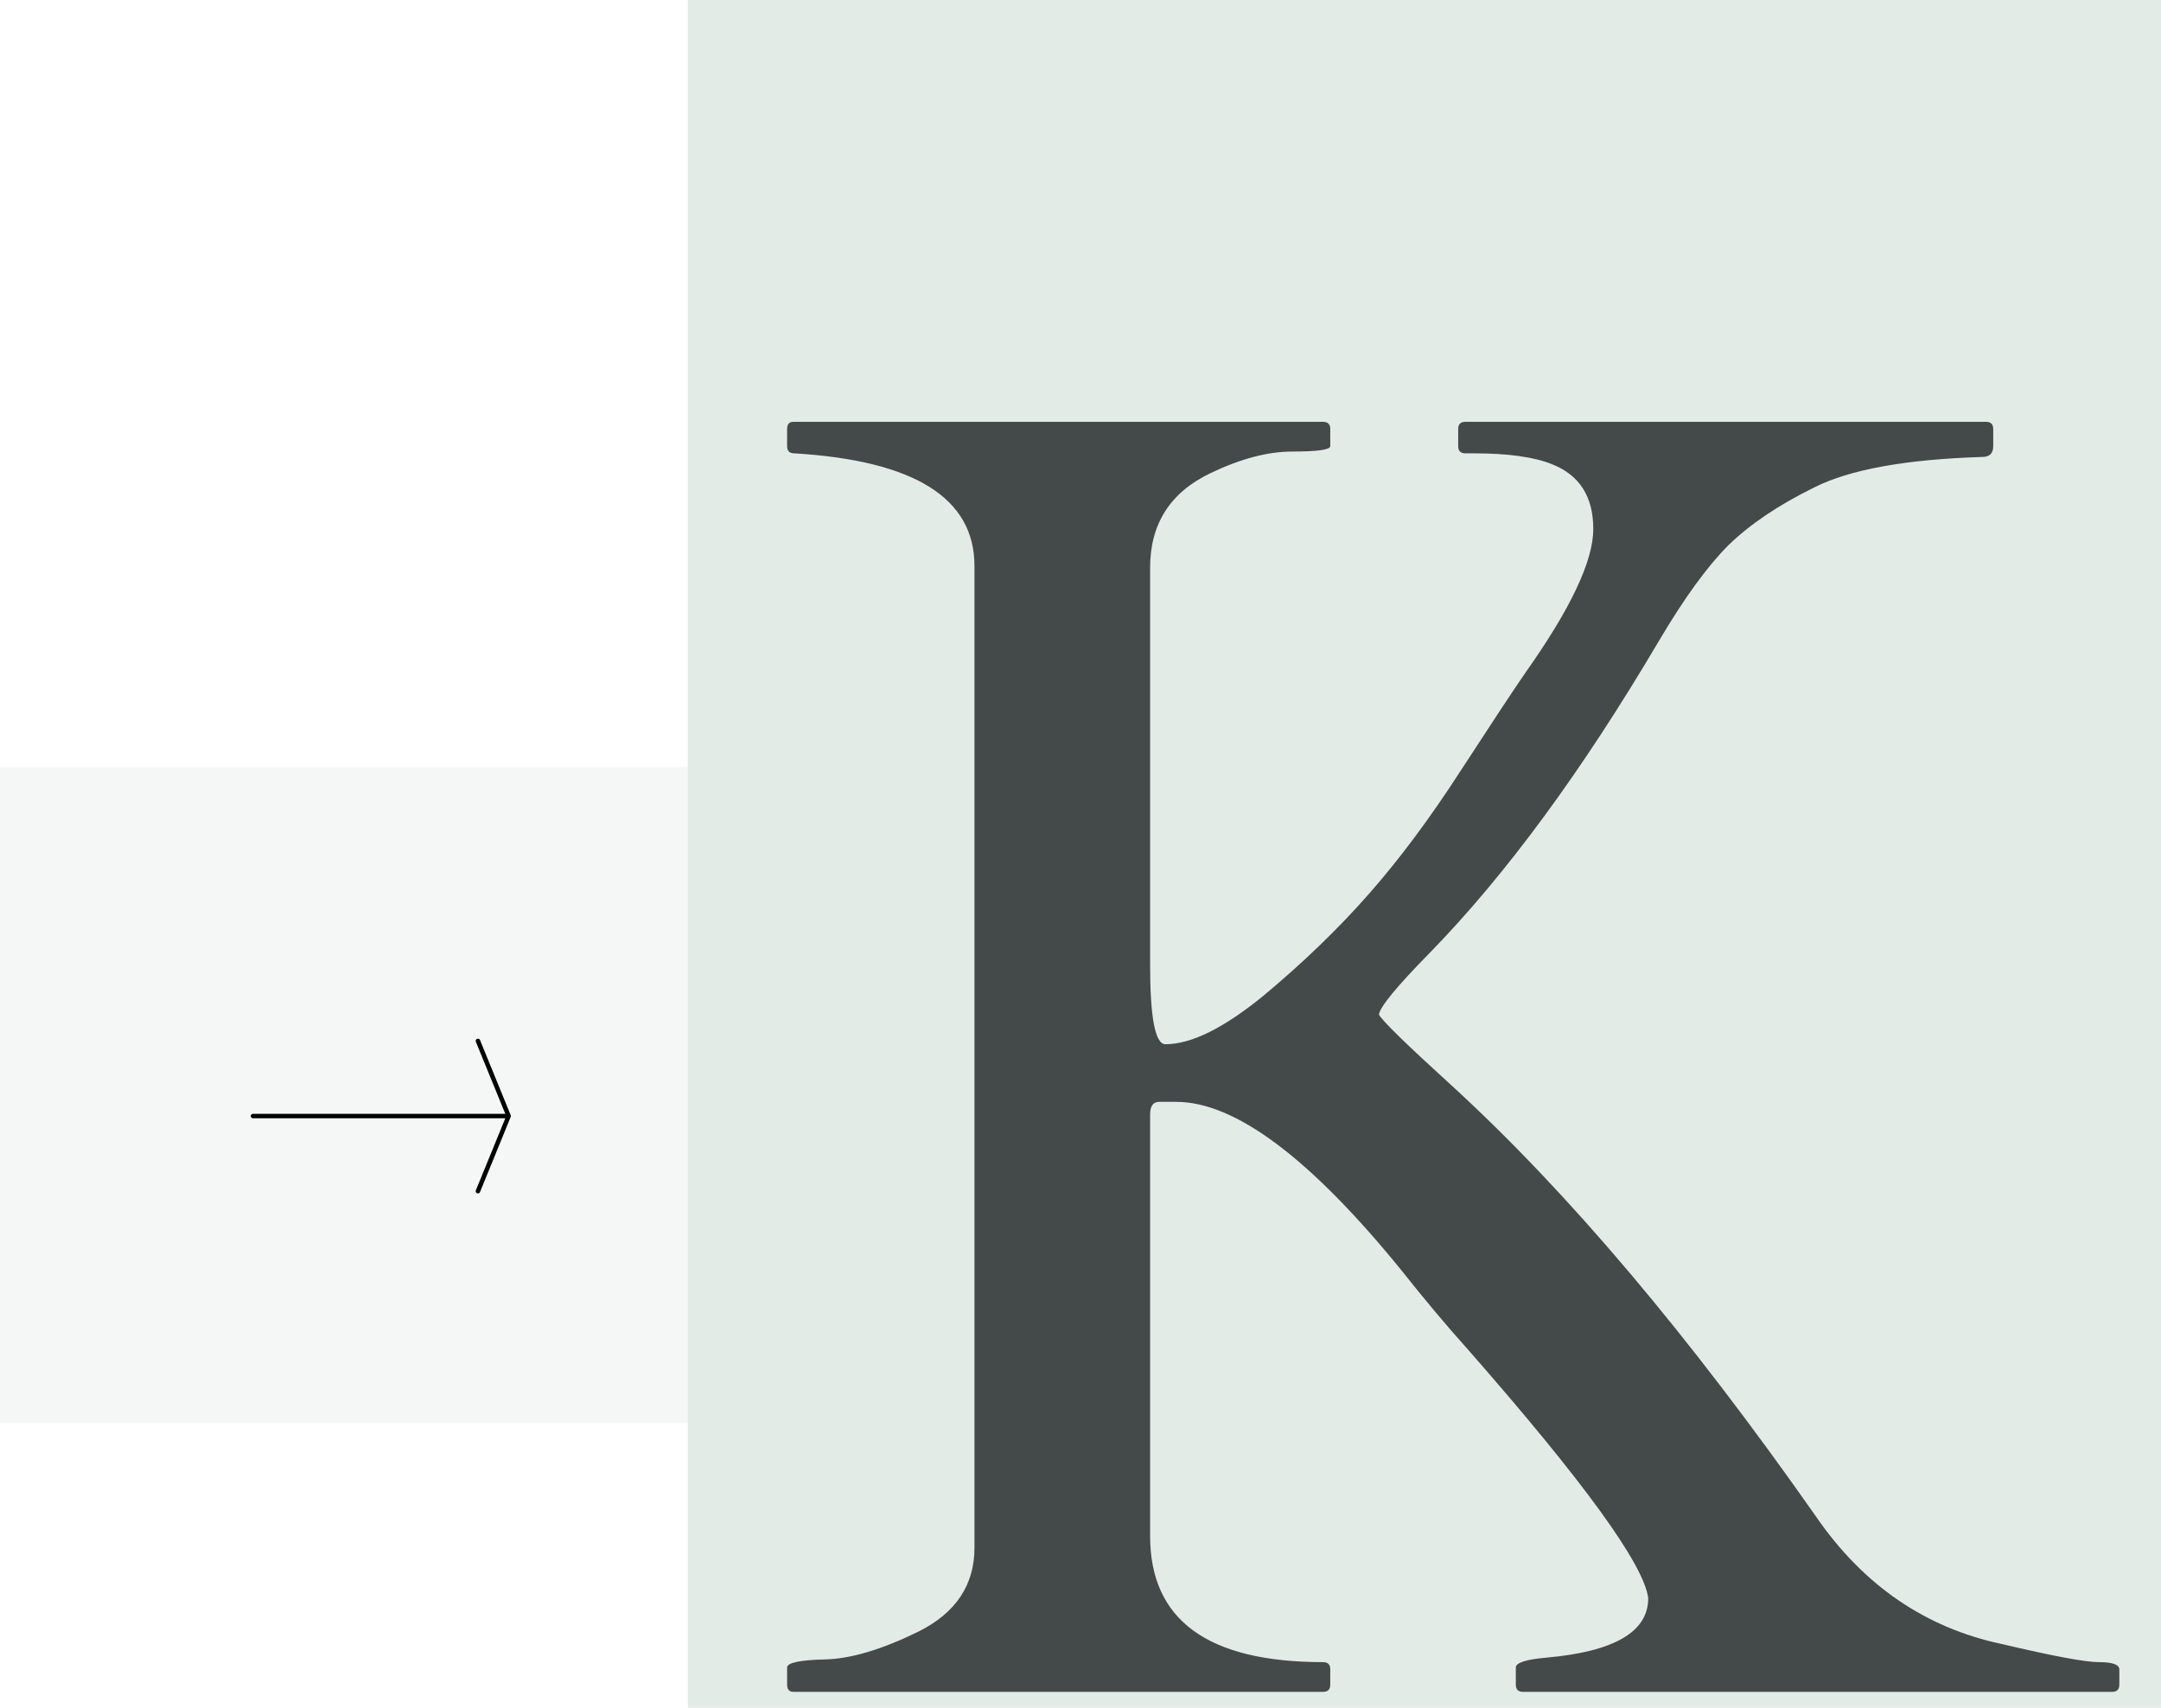
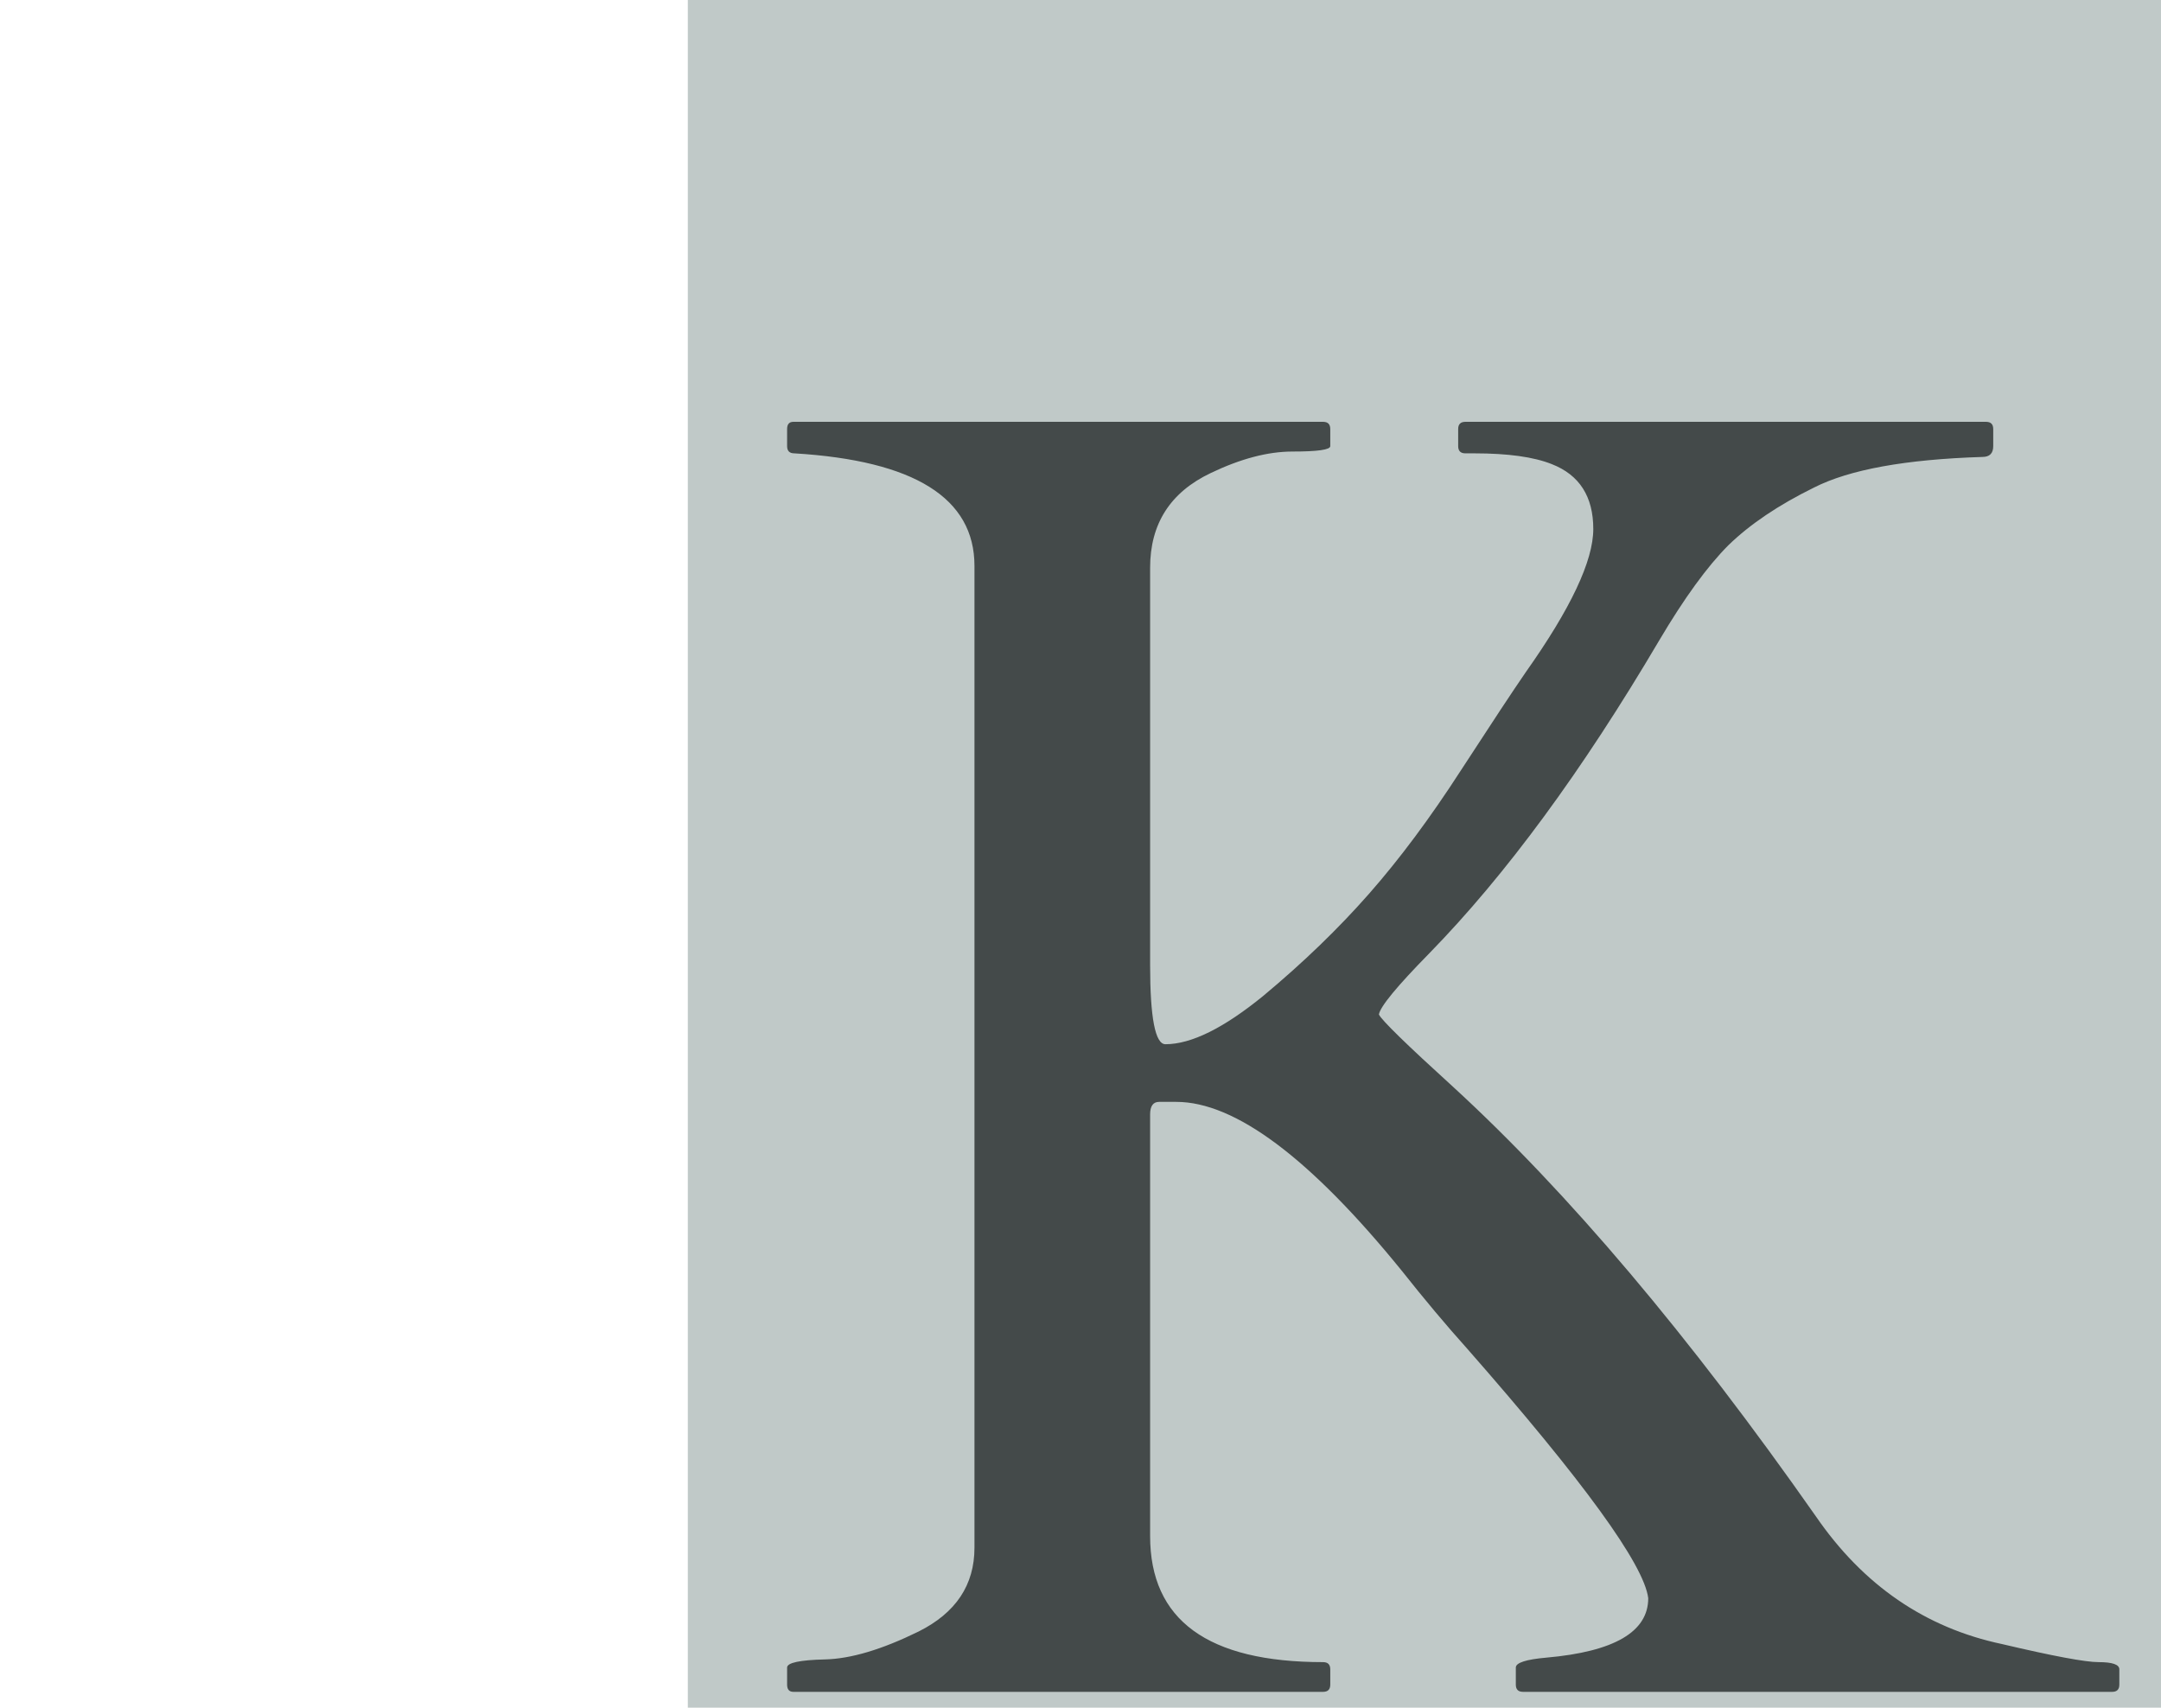
- <svg xmlns="http://www.w3.org/2000/svg" width="820" height="648" viewBox="0 0 820 648" fill="none">
-   <path d="M261 0H820V648H261V0Z" fill="#E3EBE7" />
-   <rect opacity="0.4" y="291" width="268" height="249" fill="#E3EBE7" />
-   <path d="M96 423.5H193M193 423.5C193 423.5 185.906 406.13 181.36 395M193 423.5L181.36 452" stroke="black" stroke-width="1.7" stroke-linecap="round" />
-   <path d="M504.775 639.266C504.775 641.089 503.864 642 502.041 642H301.064C299.469 642 298.672 641.089 298.672 639.266V632.771C298.672 630.949 303.457 629.923 313.027 629.695C322.826 629.467 334.674 625.936 348.574 619.1C362.702 612.036 369.766 601.44 369.766 587.312V214.754C369.766 189.005 346.979 174.764 301.406 172.029C299.583 172.029 298.672 171.118 298.672 169.295V162.801C298.672 160.978 299.469 160.066 301.064 160.066H502.041C503.864 160.066 504.775 160.978 504.775 162.801V169.295C504.775 170.662 499.99 171.346 490.42 171.346C481.077 171.346 470.71 174.08 459.316 179.549C444.049 186.84 436.416 198.803 436.416 215.438V366.17C436.416 386.222 438.353 396.248 442.227 396.248C452.025 396.248 464.443 390.096 479.482 377.791C494.521 365.258 507.852 352.384 519.473 339.168C531.094 325.952 542.715 310.343 554.336 292.342C566.185 274.113 574.388 261.694 578.945 255.086C596.035 230.932 604.58 212.817 604.58 200.74C604.58 188.436 599.339 180.232 588.857 176.131C582.021 173.396 572.223 172.029 559.463 172.029H556.045C554.222 172.029 553.311 171.118 553.311 169.295V162.801C553.311 160.978 554.222 160.066 556.045 160.066H753.604C755.426 160.066 756.338 160.978 756.338 162.801V169.295C756.338 172.029 754.971 173.396 752.236 173.396C723.07 174.308 701.764 178.182 688.32 185.018C674.876 191.626 664.053 198.917 655.85 206.893C647.874 214.868 639.102 226.945 629.531 243.123C600.365 292.57 571.312 332.104 542.373 361.727C530.068 374.259 523.688 382.007 523.232 384.969C524.372 387.247 533.714 396.362 551.26 412.312C595.01 452.417 640.924 506.762 689.004 575.35C707.005 601.554 730.589 617.732 759.756 623.885C779.124 628.442 791.315 630.721 796.328 630.721C801.569 630.721 804.189 631.632 804.189 633.455V639.266C804.189 641.089 803.278 642 801.455 642H577.92C576.097 642 575.186 641.089 575.186 639.266V632.771C575.186 630.949 579.059 629.695 586.807 629.012C612.555 626.733 625.43 619.214 625.43 606.453C623.835 593.693 600.934 562.133 556.729 511.775C548.753 502.889 540.436 492.977 531.777 482.039C497.142 439.428 468.659 418.123 446.328 418.123H439.834C437.555 418.123 436.416 419.718 436.416 422.908V582.869C436.416 614.77 458.291 630.721 502.041 630.721C503.864 630.721 504.775 631.632 504.775 633.455V639.266Z" fill="#444A4A" />
+ <svg xmlns="http://www.w3.org/2000/svg" id="svg10" version="1.1" fill="none" viewBox="0 0 820 648" height="648" width="820">
+   <style />
+   <defs id="defs14" />
+   <path style="opacity:0.256;fill:#072c28;fill-opacity:1" id="path2" fill="#E3EBE7" d="M261 0H820V648H261V0Z" />
+   <path id="path8" fill="#444A4A" d="M504.775 639.266C504.775 641.089 503.864 642 502.041 642H301.064C299.469 642 298.672 641.089 298.672 639.266V632.771C298.672 630.949 303.457 629.923 313.027 629.695C322.826 629.467 334.674 625.936 348.574 619.1C362.702 612.036 369.766 601.44 369.766 587.312V214.754C369.766 189.005 346.979 174.764 301.406 172.029C299.583 172.029 298.672 171.118 298.672 169.295V162.801C298.672 160.978 299.469 160.066 301.064 160.066H502.041C503.864 160.066 504.775 160.978 504.775 162.801V169.295C504.775 170.662 499.99 171.346 490.42 171.346C481.077 171.346 470.71 174.08 459.316 179.549C444.049 186.84 436.416 198.803 436.416 215.438V366.17C436.416 386.222 438.353 396.248 442.227 396.248C452.025 396.248 464.443 390.096 479.482 377.791C494.521 365.258 507.852 352.384 519.473 339.168C531.094 325.952 542.715 310.343 554.336 292.342C566.185 274.113 574.388 261.694 578.945 255.086C596.035 230.932 604.58 212.817 604.58 200.74C604.58 188.436 599.339 180.232 588.857 176.131C582.021 173.396 572.223 172.029 559.463 172.029H556.045C554.222 172.029 553.311 171.118 553.311 169.295V162.801C553.311 160.978 554.222 160.066 556.045 160.066H753.604C755.426 160.066 756.338 160.978 756.338 162.801V169.295C756.338 172.029 754.971 173.396 752.236 173.396C723.07 174.308 701.764 178.182 688.32 185.018C674.876 191.626 664.053 198.917 655.85 206.893C647.874 214.868 639.102 226.945 629.531 243.123C600.365 292.57 571.312 332.104 542.373 361.727C530.068 374.259 523.688 382.007 523.232 384.969C524.372 387.247 533.714 396.362 551.26 412.312C595.01 452.417 640.924 506.762 689.004 575.35C707.005 601.554 730.589 617.732 759.756 623.885C779.124 628.442 791.315 630.721 796.328 630.721C801.569 630.721 804.189 631.632 804.189 633.455V639.266C804.189 641.089 803.278 642 801.455 642H577.92C576.097 642 575.186 641.089 575.186 639.266V632.771C575.186 630.949 579.059 629.695 586.807 629.012C612.555 626.733 625.43 619.214 625.43 606.453C623.835 593.693 600.934 562.133 556.729 511.775C548.753 502.889 540.436 492.977 531.777 482.039C497.142 439.428 468.659 418.123 446.328 418.123H439.834C437.555 418.123 436.416 419.718 436.416 422.908V582.869C436.416 614.77 458.291 630.721 502.041 630.721C503.864 630.721 504.775 631.632 504.775 633.455V639.266Z" />
</svg>
